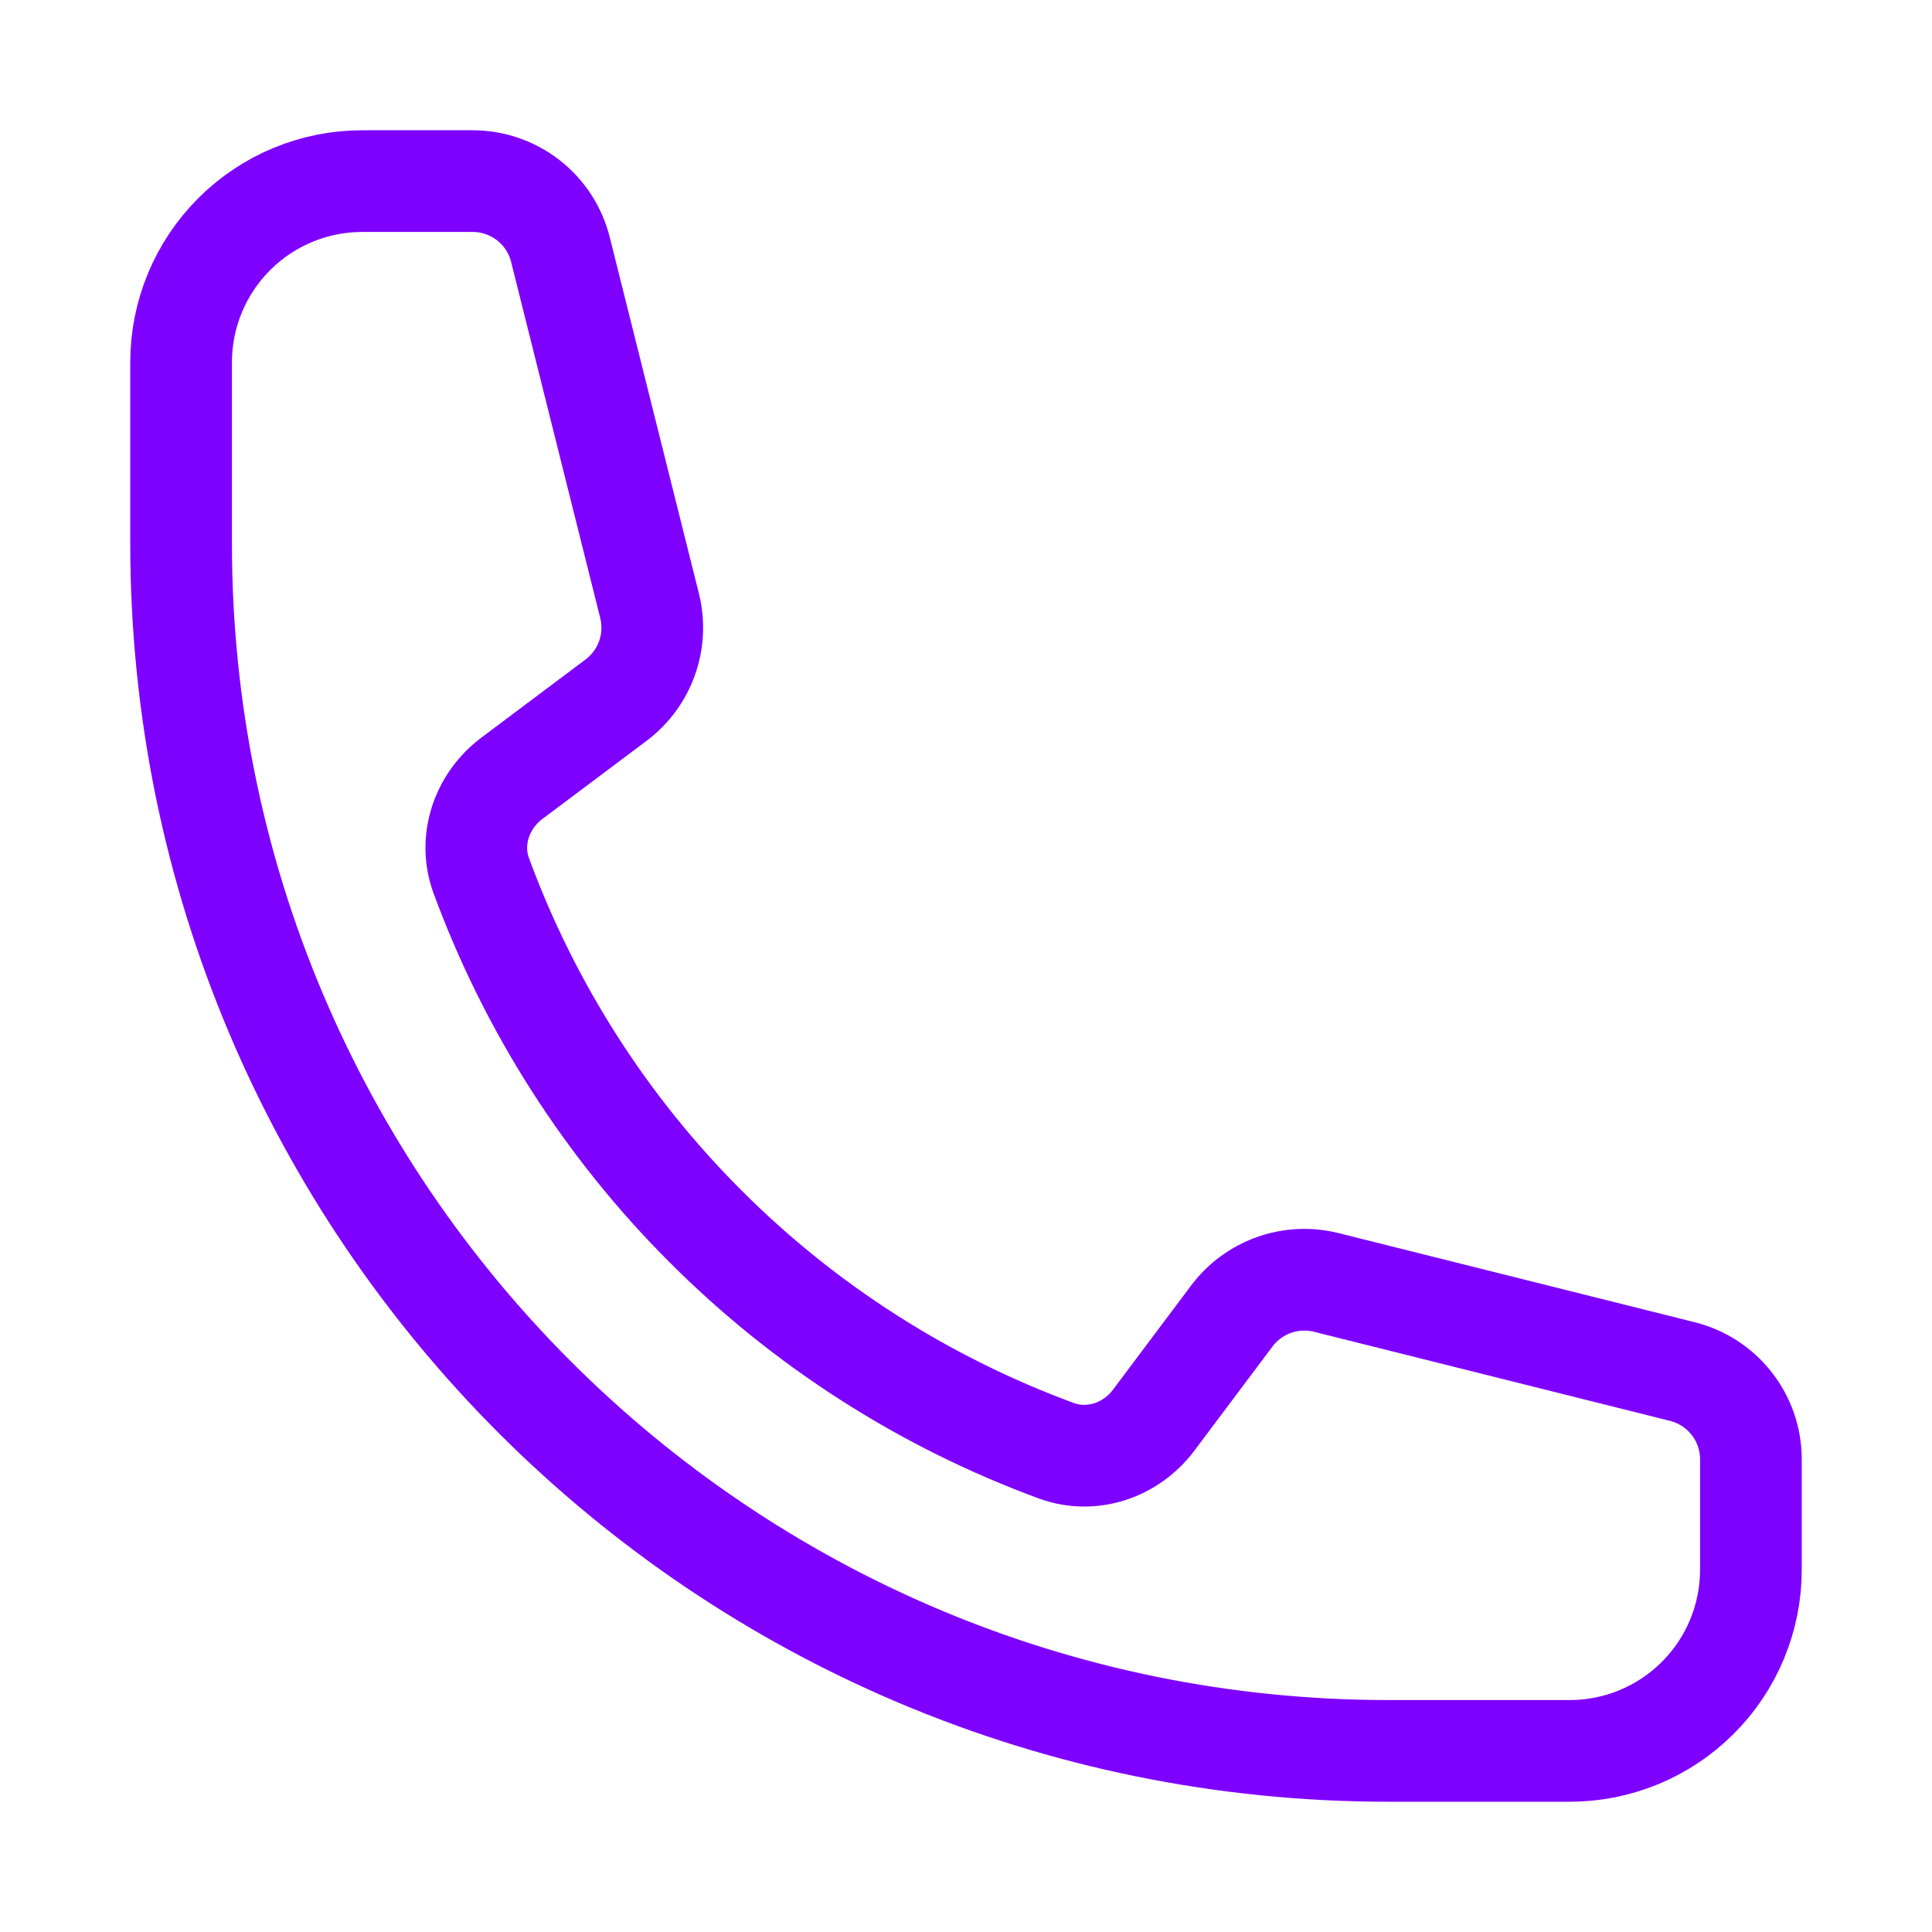
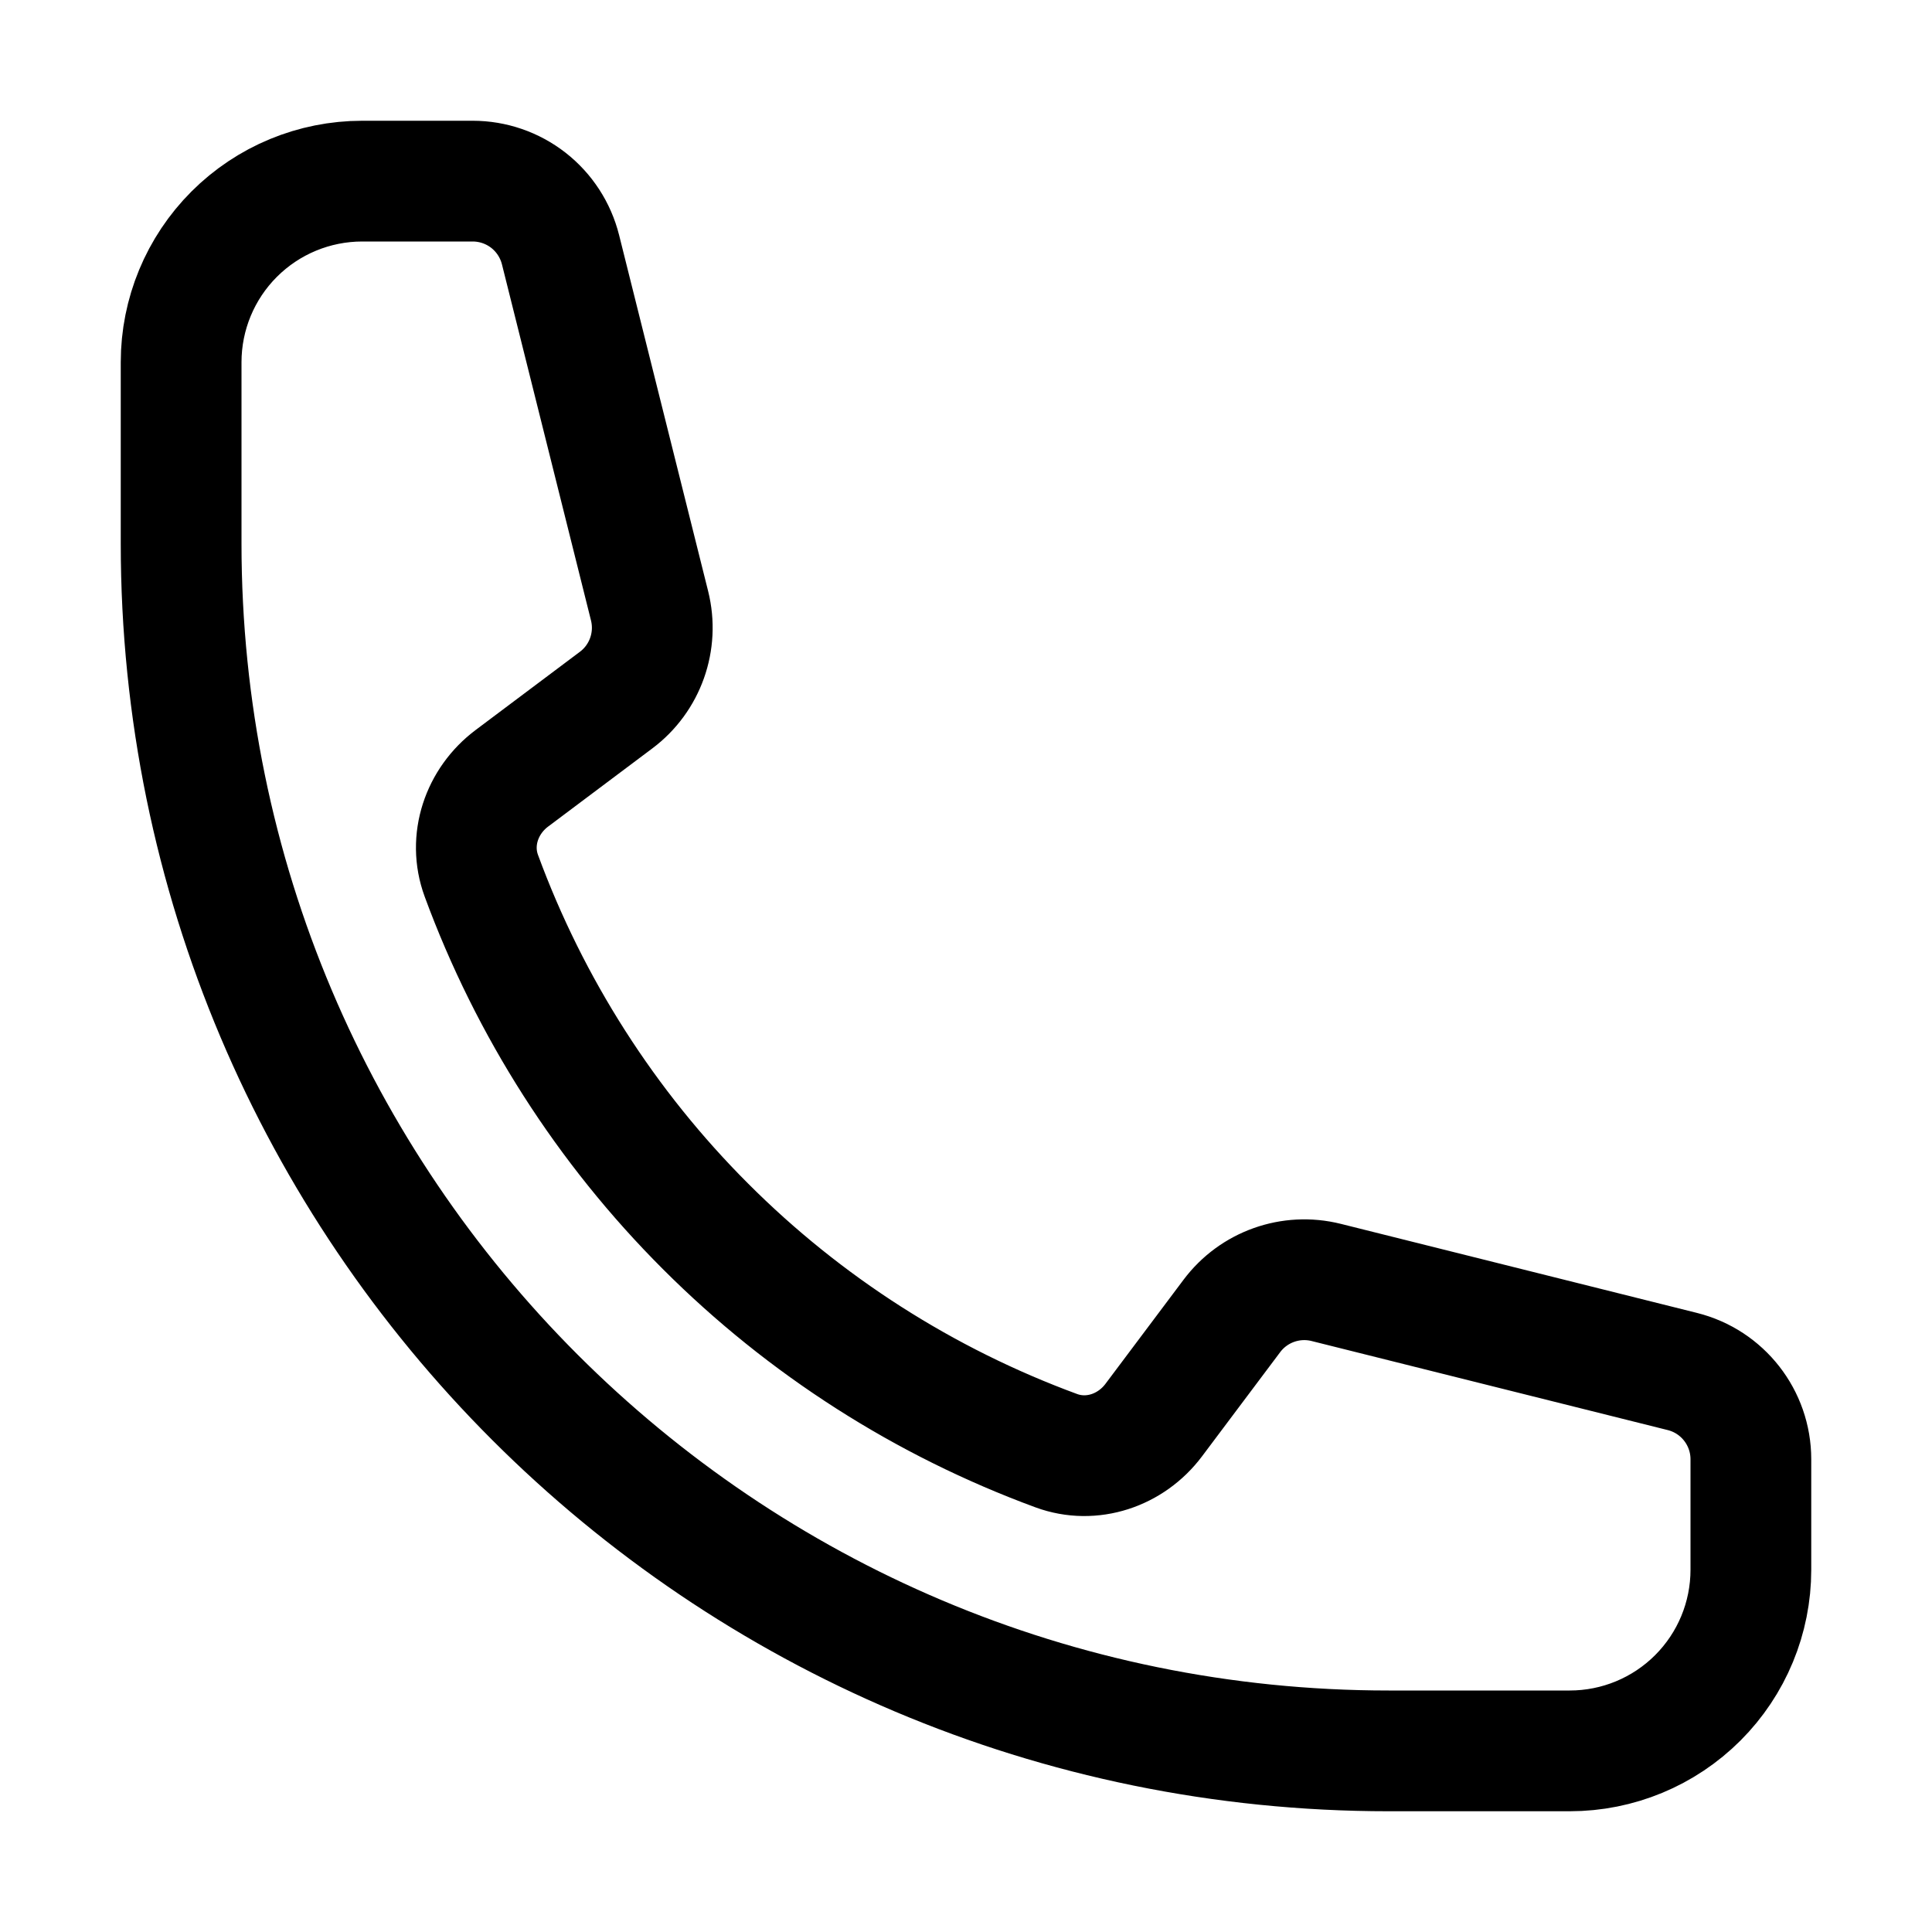
- <svg xmlns="http://www.w3.org/2000/svg" width="19" height="19" viewBox="0 0 19 19" fill="none">
-   <path d="M1.781 5.344C1.781 11.902 7.098 17.219 13.656 17.219H15.438C15.91 17.219 16.363 17.031 16.697 16.697C17.031 16.363 17.219 15.91 17.219 15.438V14.351C17.219 13.943 16.941 13.587 16.544 13.488L13.043 12.612C12.694 12.525 12.329 12.656 12.114 12.942L11.346 13.966C11.123 14.264 10.737 14.395 10.388 14.267C9.092 13.79 7.915 13.038 6.939 12.061C5.962 11.085 5.21 9.908 4.733 8.612C4.605 8.263 4.737 7.877 5.034 7.654L6.058 6.886C6.345 6.671 6.475 6.305 6.388 5.957L5.512 2.456C5.464 2.263 5.353 2.092 5.197 1.97C5.04 1.848 4.847 1.781 4.649 1.781H3.562C3.09 1.781 2.637 1.969 2.303 2.303C1.969 2.637 1.781 3.09 1.781 3.562V5.344Z" stroke="#7E00FF" stroke-linecap="round" stroke-linejoin="round" />
+ <svg xmlns="http://www.w3.org/2000/svg" width="24" height="24" viewBox="0 0 24 24" fill="none">
+   <path d="M2.25 6.75C2.25 15.034 8.966 21.75 17.25 21.75H19.5C20.097 21.75 20.669 21.513 21.091 21.091C21.513 20.669 21.75 20.097 21.75 19.5V18.128C21.75 17.612 21.399 17.162 20.898 17.037L16.475 15.931C16.035 15.821 15.573 15.986 15.302 16.348L14.332 17.641C14.05 18.017 13.563 18.183 13.122 18.021C11.485 17.419 9.998 16.469 8.765 15.235C7.531 14.002 6.581 12.515 5.979 10.878C5.817 10.437 5.983 9.95 6.359 9.668L7.652 8.698C8.015 8.427 8.179 7.964 8.069 7.525L6.963 3.102C6.902 2.859 6.762 2.643 6.564 2.488C6.366 2.334 6.123 2.25 5.872 2.25H4.5C3.903 2.25 3.331 2.487 2.909 2.909C2.487 3.331 2.25 3.903 2.25 4.5V6.75Z" stroke="black" stroke-width="1.5" stroke-linecap="round" stroke-linejoin="round" />
</svg>
